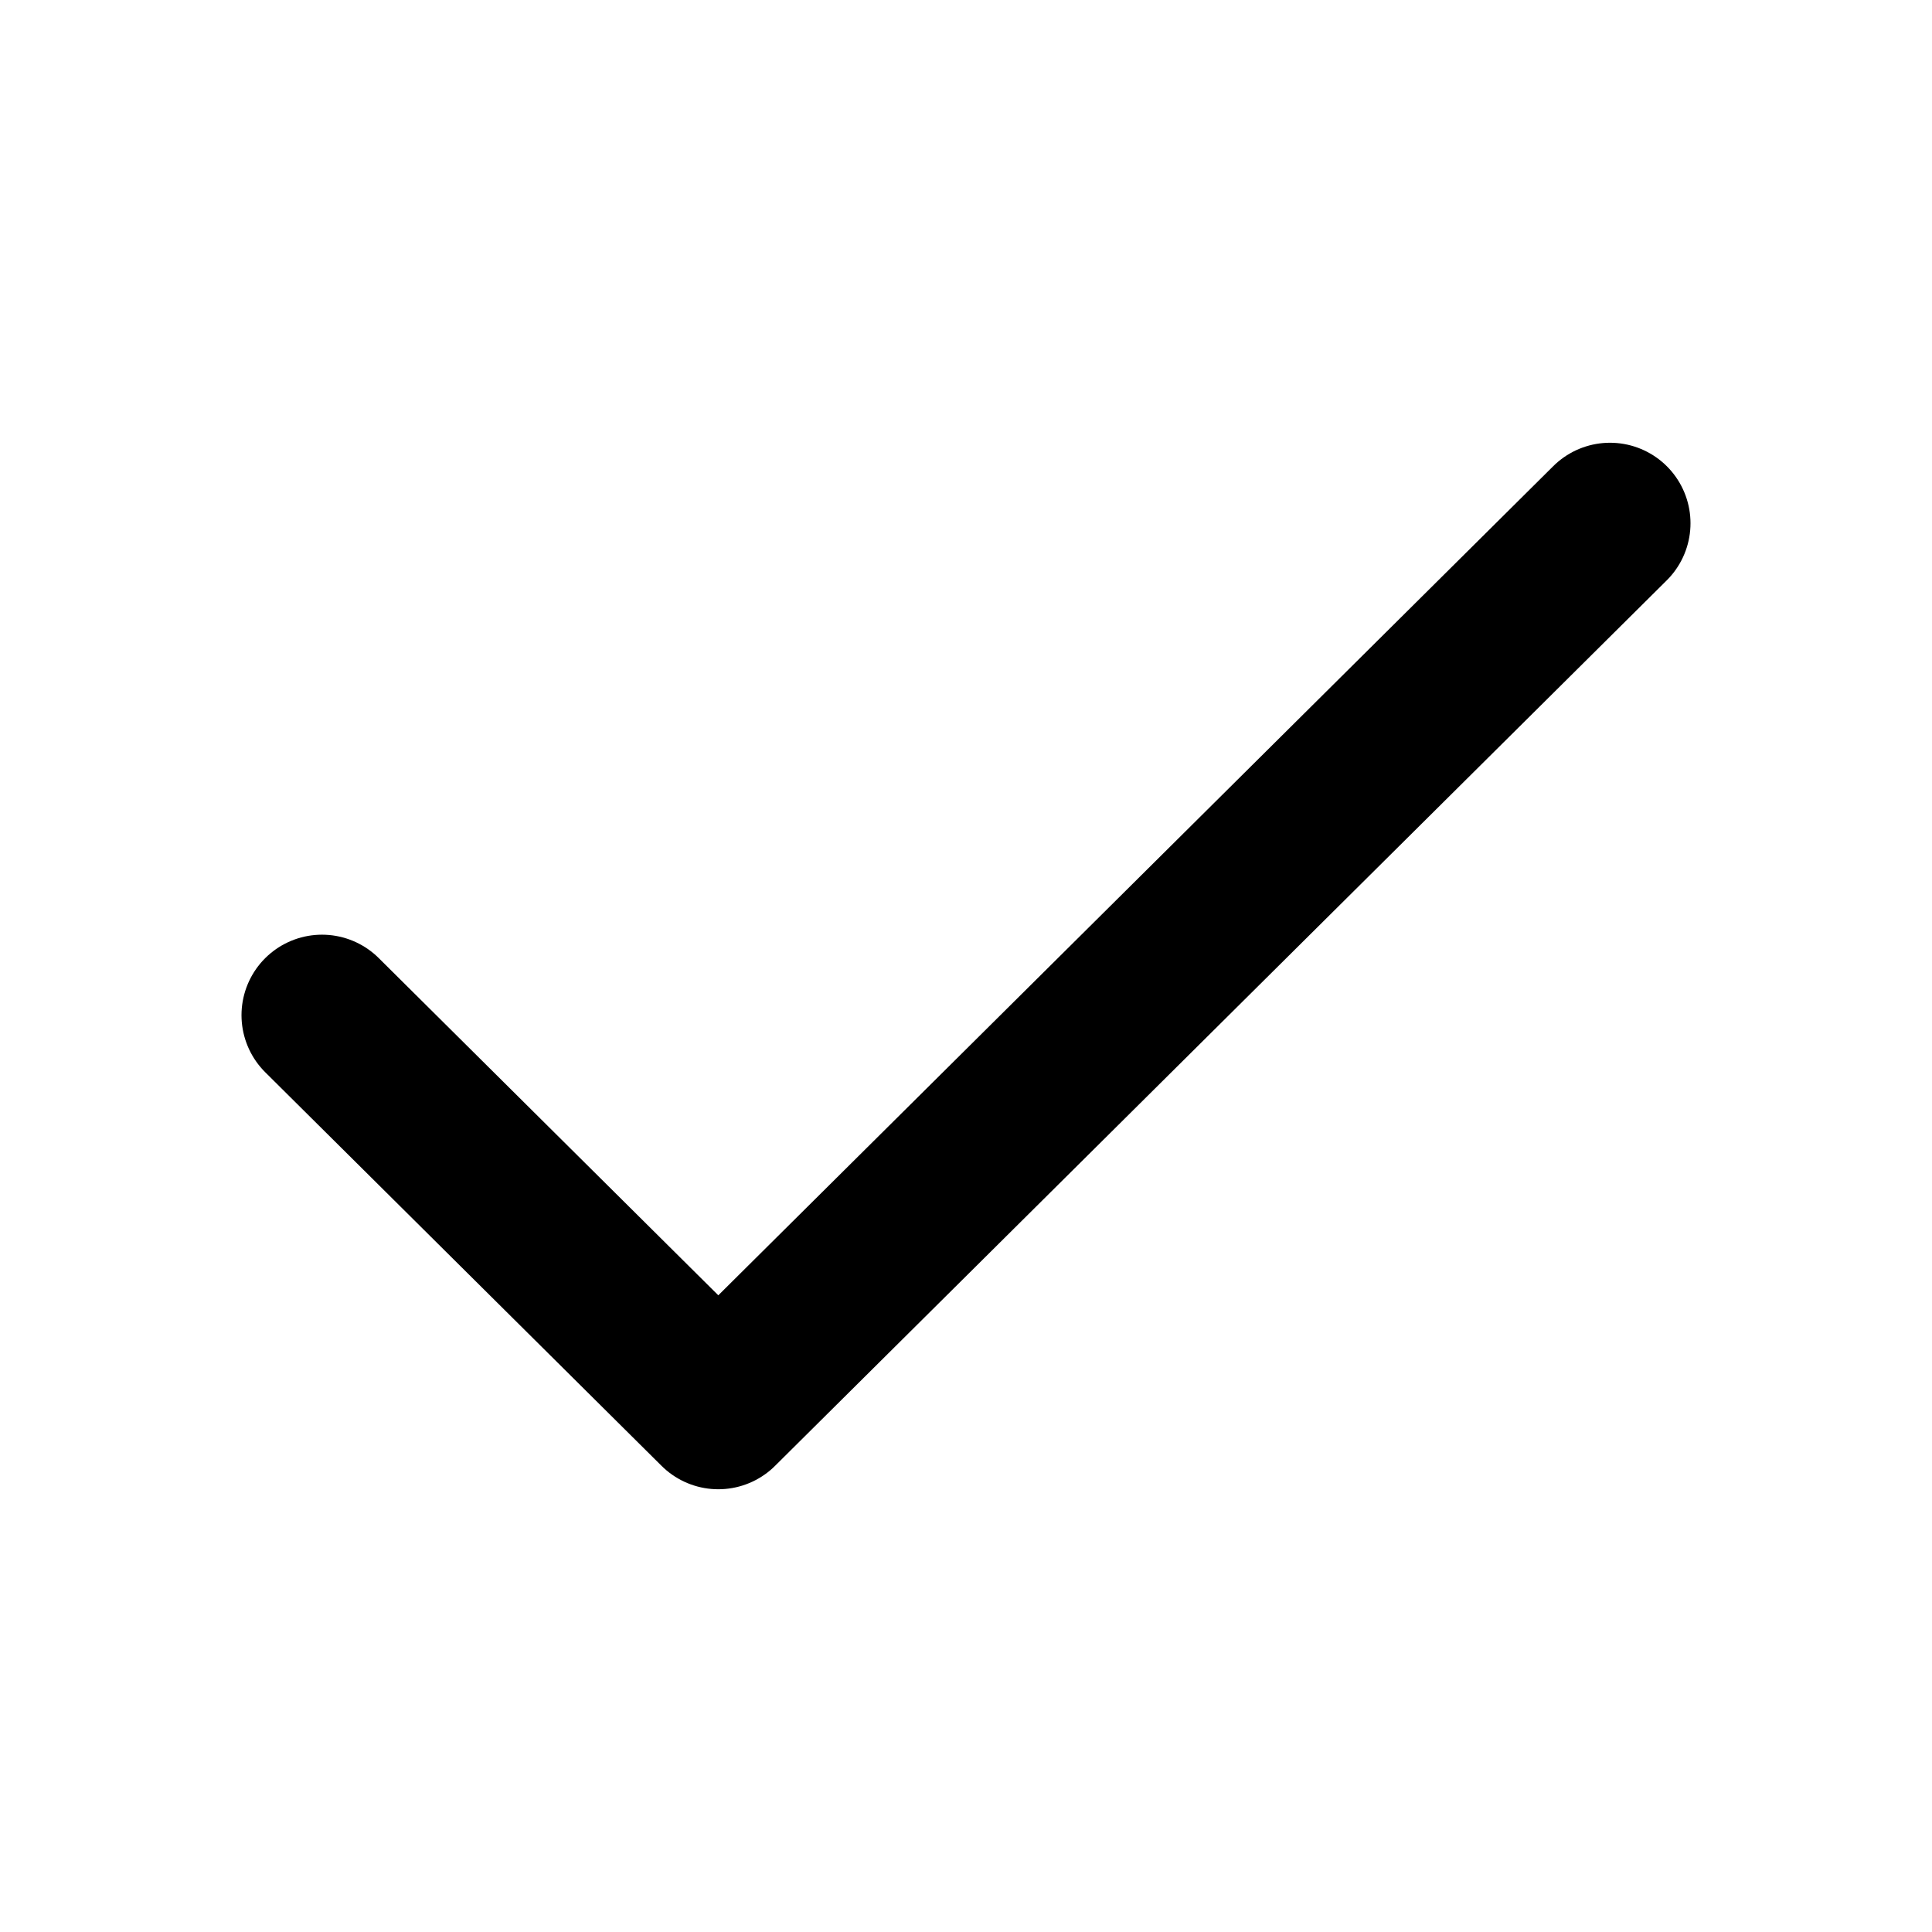
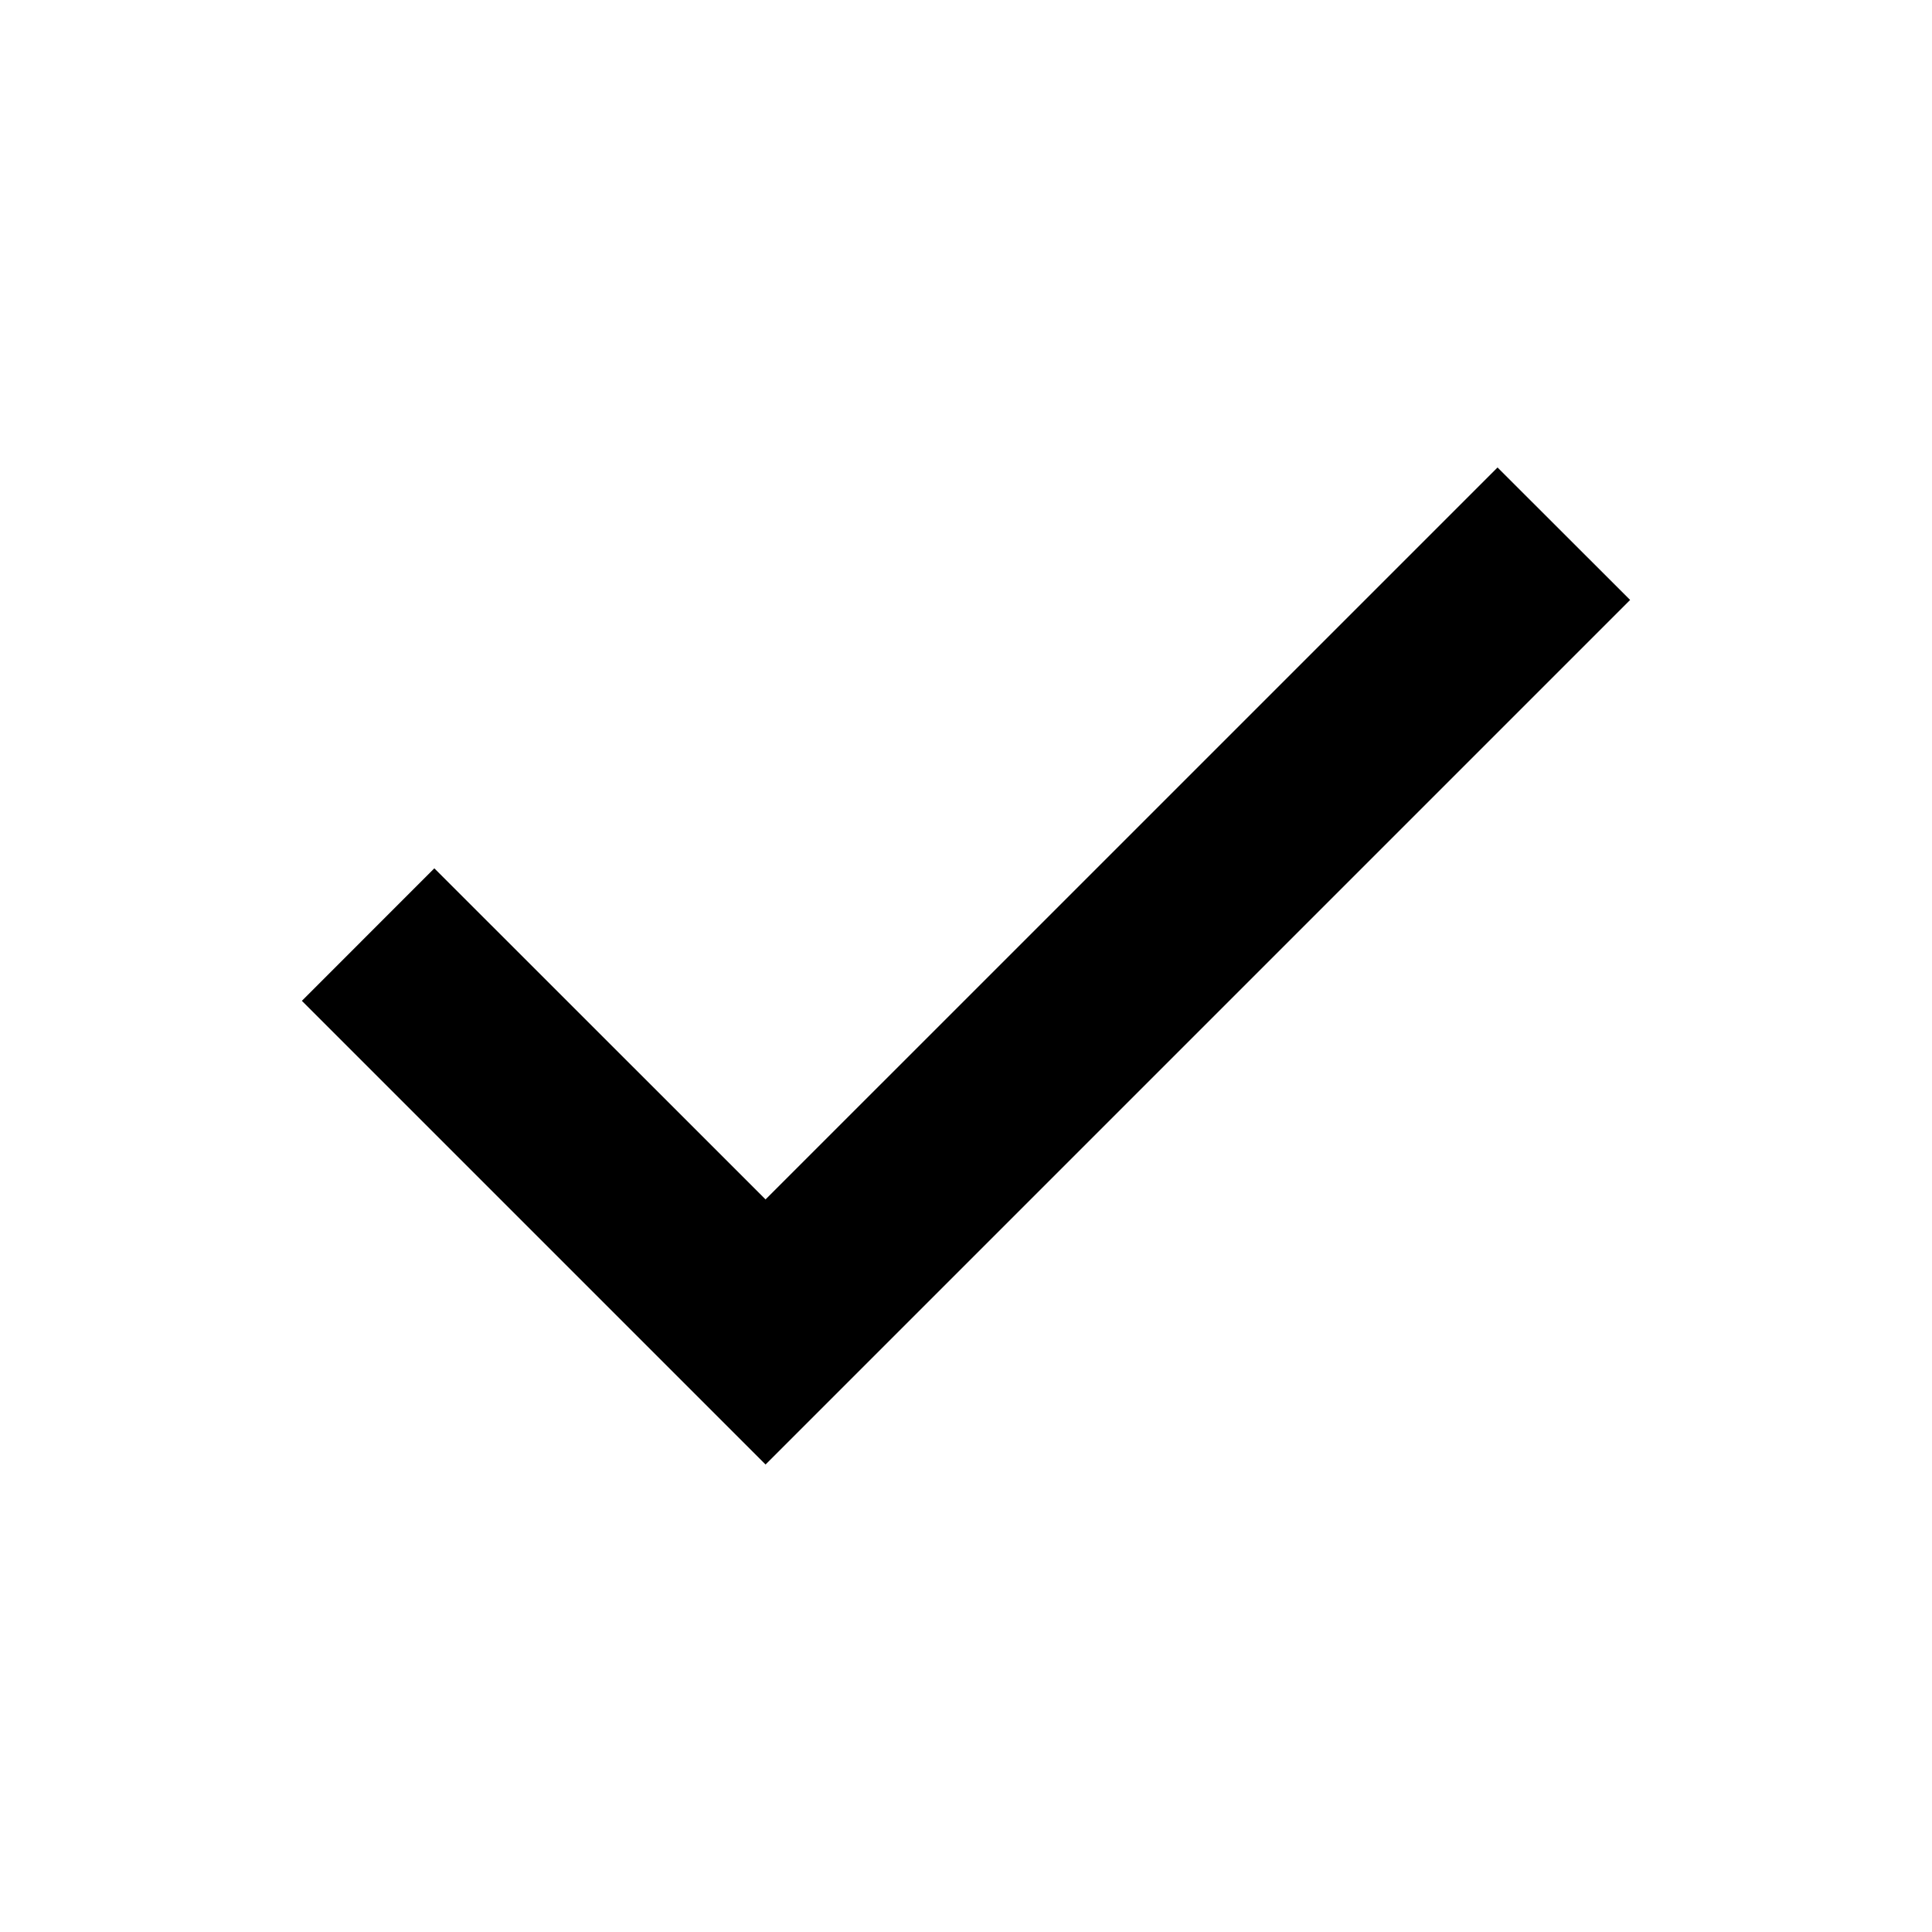
- <svg xmlns="http://www.w3.org/2000/svg" width="800px" height="800px" viewBox="0 0 24 24" fill="none">
-   <path d="M4 12.611L8.923 17.5L20 6.5" stroke="currentColor" stroke-width="2" stroke-linecap="round" stroke-linejoin="round" />
+ <svg xmlns="http://www.w3.org/2000/svg" fill="currentColor" width="800px" height="800px" viewBox="0 0 32 32">
+   <path d="M5 16.577l2.194-2.195 5.486 5.484L24.804 7.743 27 9.937l-14.32 14.32z" />
</svg>
